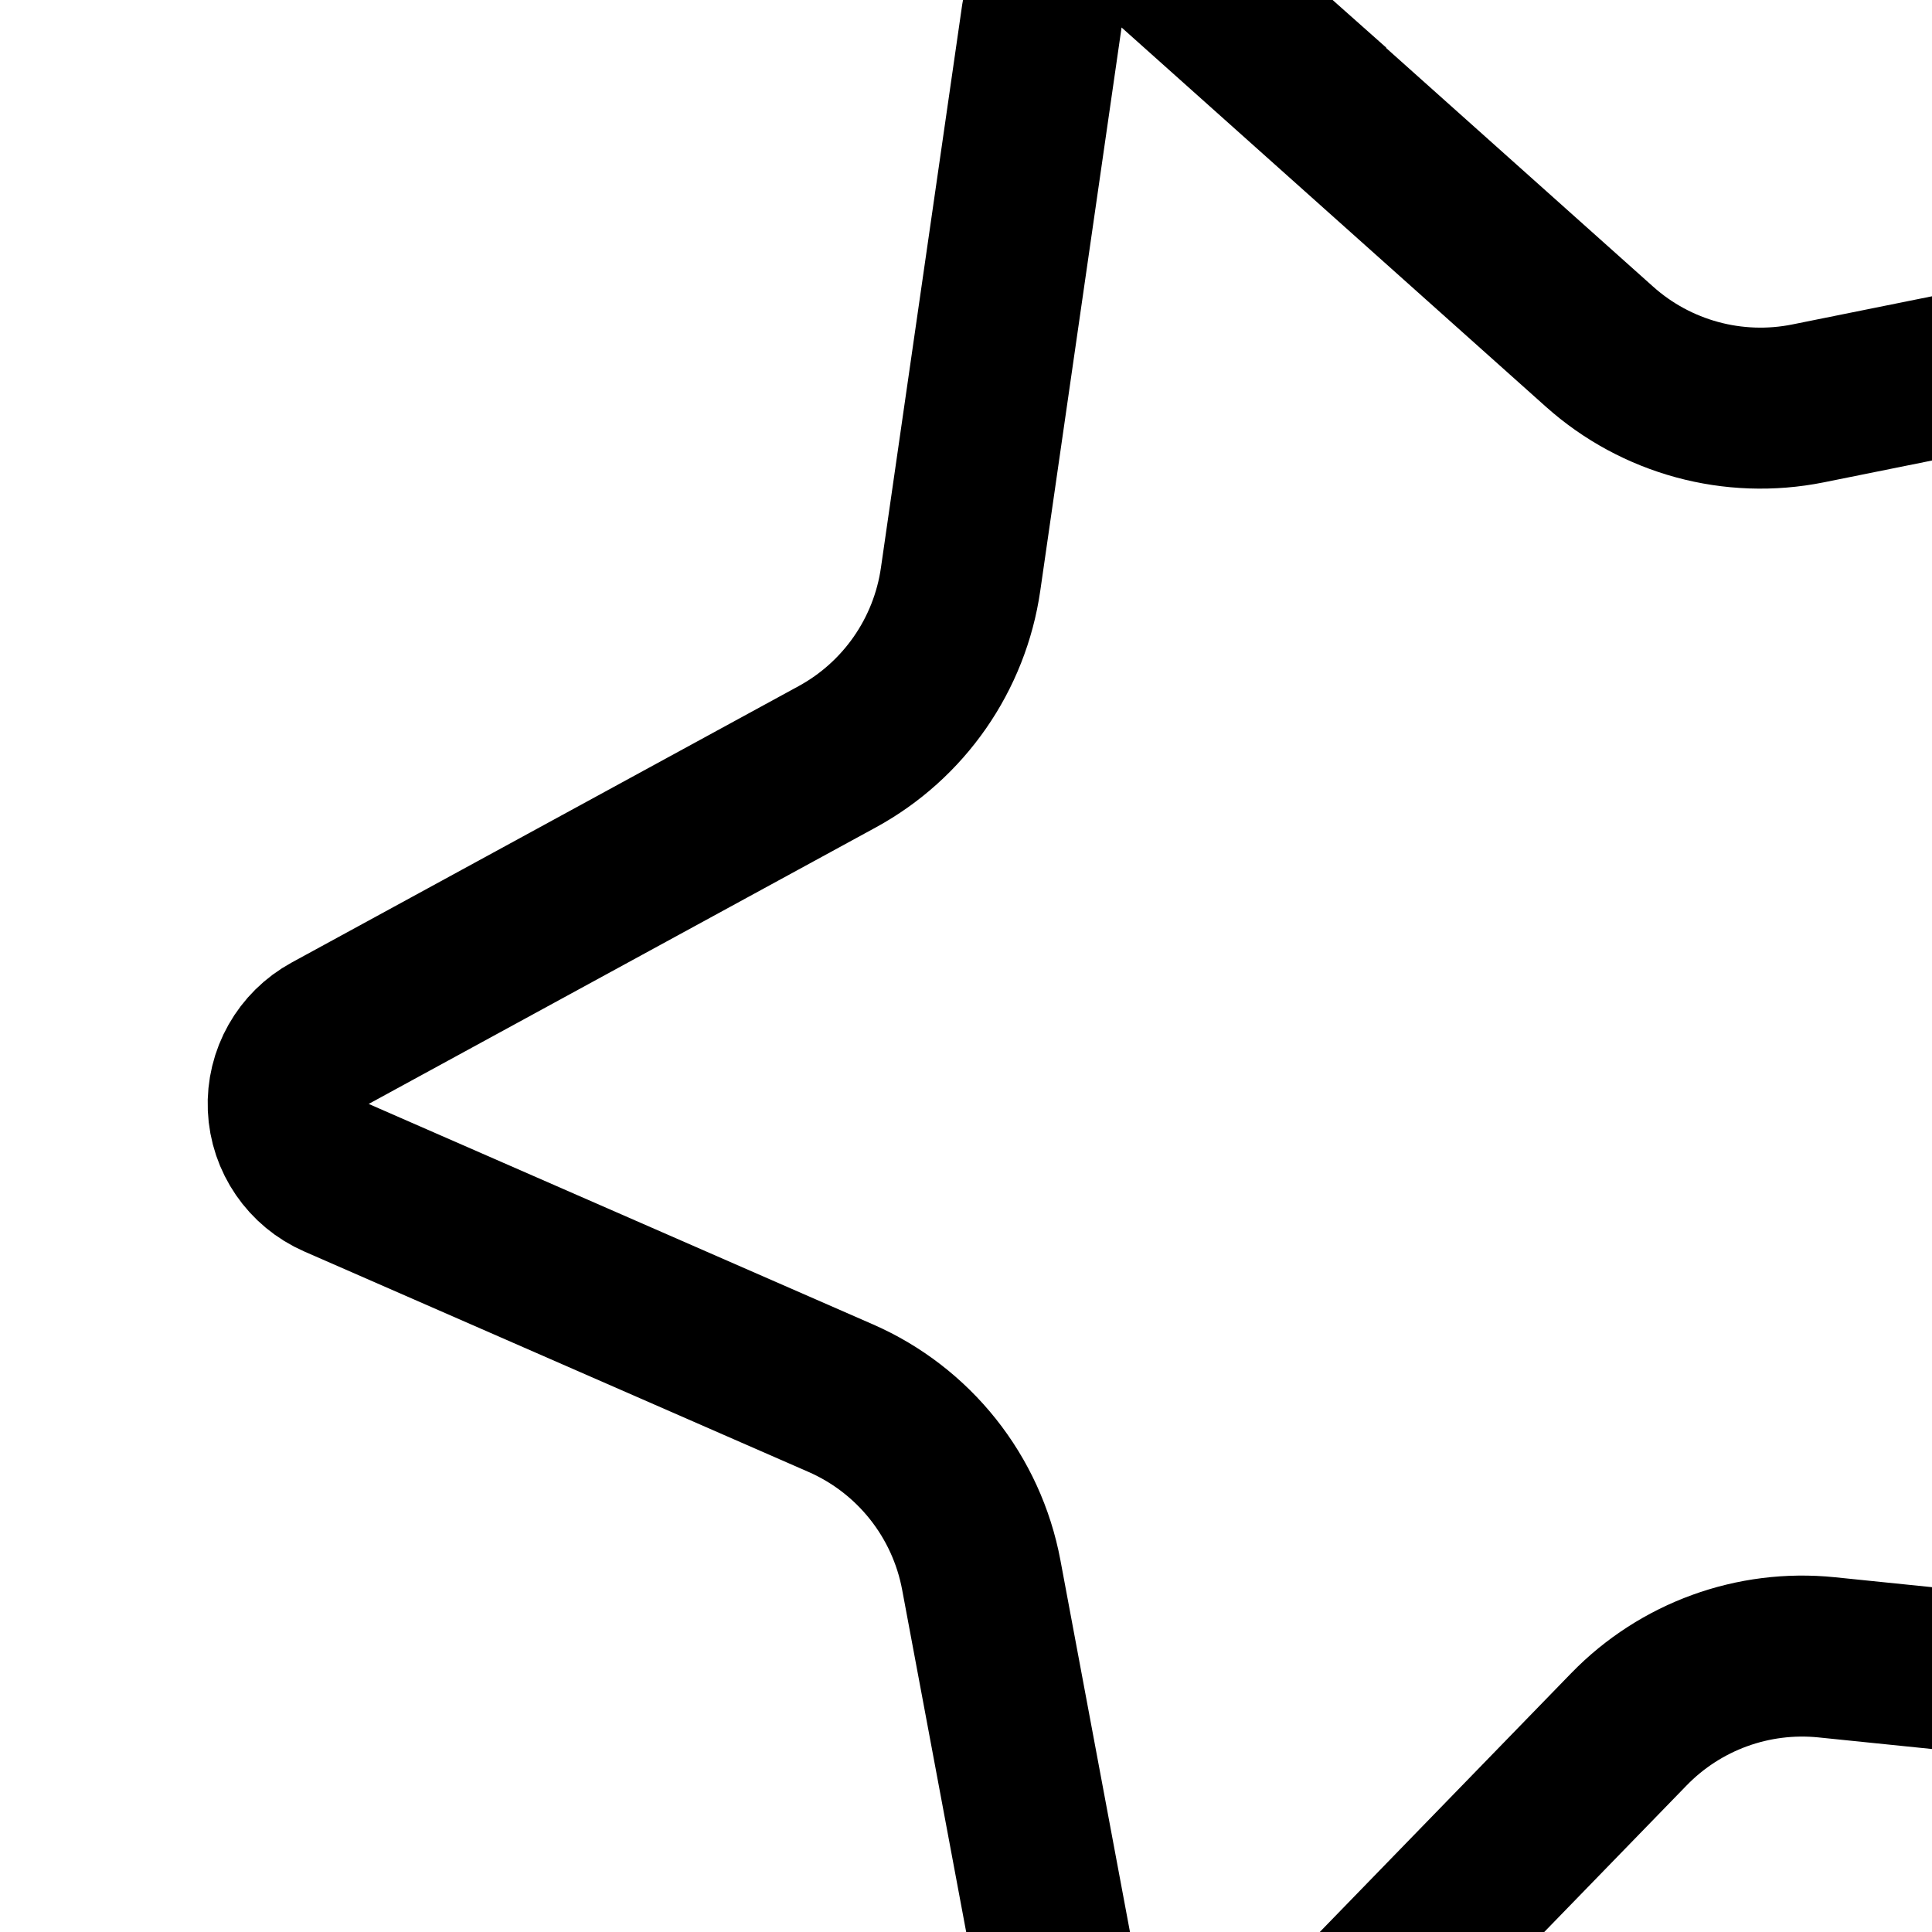
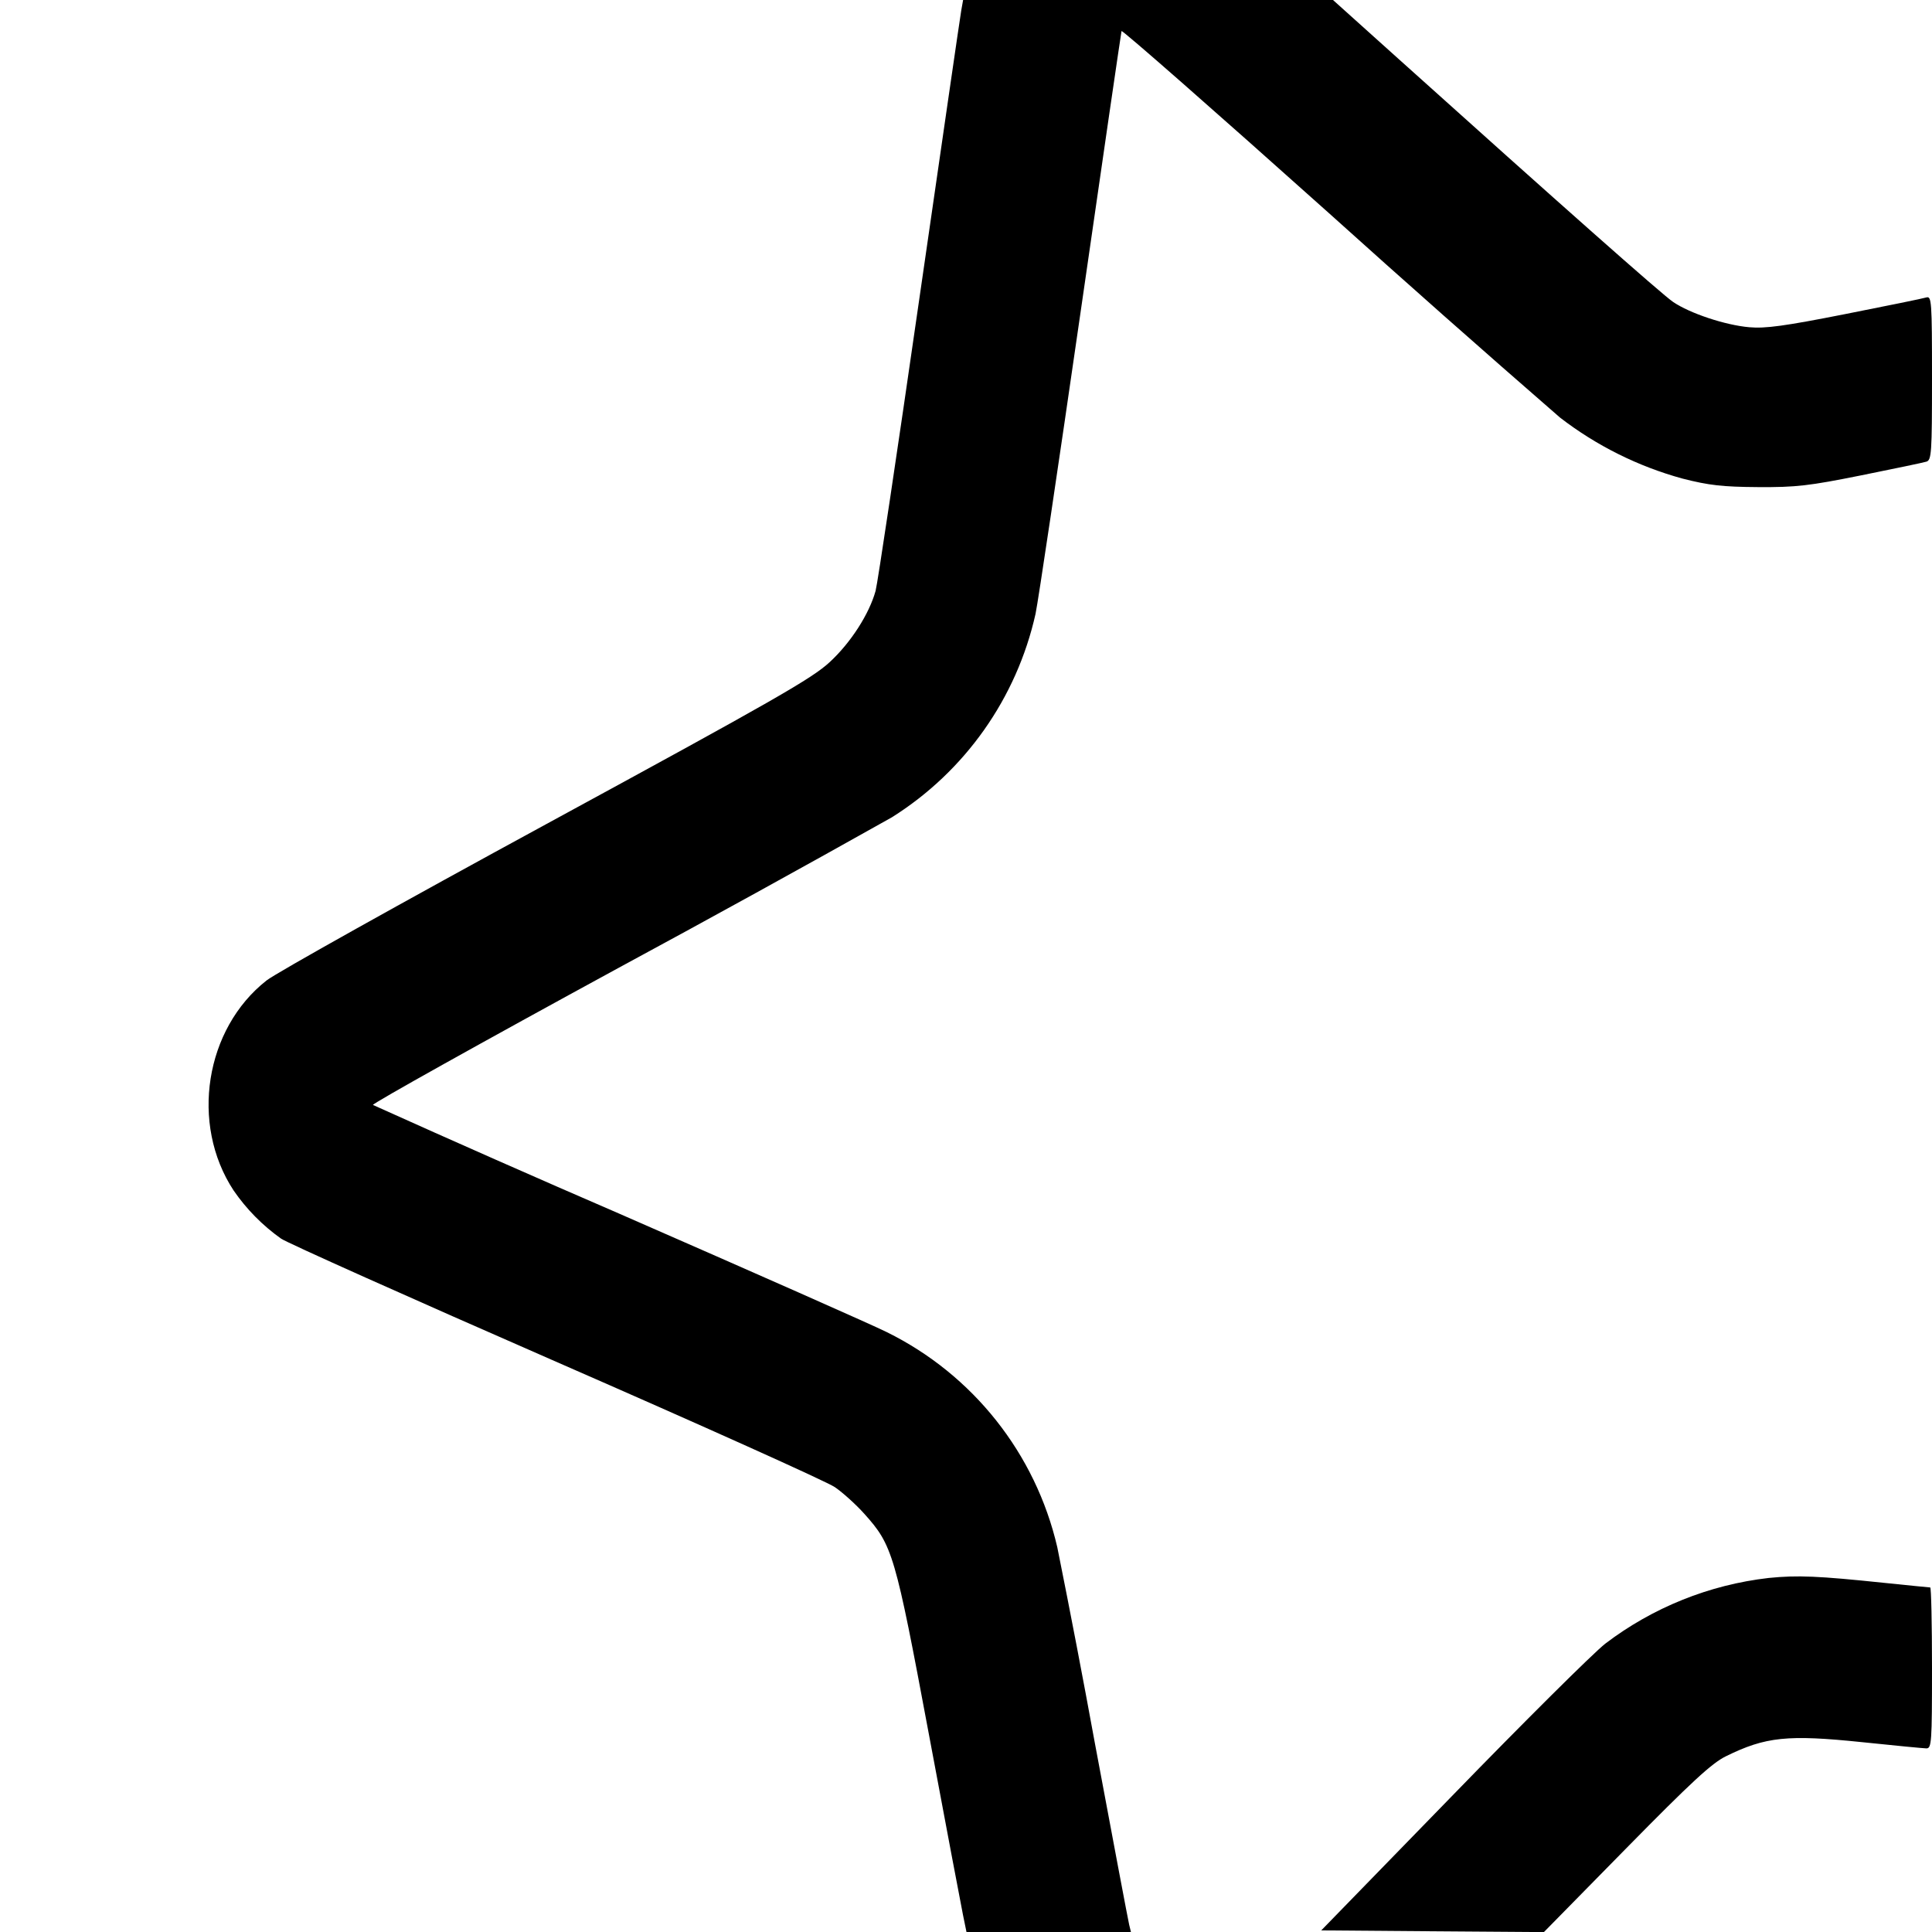
<svg xmlns="http://www.w3.org/2000/svg" width="24" height="24" fill="none">
-   <path stroke="#000" stroke-width="2" d="m14.597-.406 5.272 4.712a3 3 0 0 0 2.592.705l7.032-1.418a1 1 0 0 1 1.093 1.425l-3.038 6.124a3 3 0 0 0 .074 2.807l3.325 5.897a1 1 0 0 1-.973 1.486l-7.282-.744a3 3 0 0 0-2.457.894l-5.1 5.25a1 1 0 0 1-1.7-.512l-1.245-6.654a3 3 0 0 0-1.747-2.198L4.18 14.63a1 1 0 0 1-.078-1.795L10.4 9.401a3 3 0 0 0 1.533-2.206l1.01-6.998a1 1 0 0 1 1.655-.603Z" />
+   <path d="M11.941.13c-.013.072-.247 1.687-.522 3.59-.274 1.903-.518 3.532-.542 3.62-.079.286-.307.642-.569.884-.221.205-.679.467-3.516 2.01-1.793.975-3.36 1.851-3.48 1.945-.766.601-.952 1.783-.411 2.608a2.4 2.4 0 0 0 .591.6c.07.05 1.607.738 3.414 1.528 1.808.79 3.367 1.491 3.465 1.559.098.067.262.215.364.329.354.394.384.495.804 2.741.21 1.12.4 2.13.424 2.246l.043.21h2.043l-.022-.09c-.012-.049-.203-1.062-.425-2.25a141.428 141.428 0 0 0-.468-2.44 3.983 3.983 0 0 0-2.118-2.672c-.156-.079-1.65-.74-3.32-1.47a220.363 220.363 0 0 1-3.063-1.352c-.015-.014 1.36-.782 3.057-1.706a243.25 243.25 0 0 0 3.389-1.867 4.02 4.02 0 0 0 1.785-2.528c.033-.157.284-1.842.559-3.745.274-1.903.504-3.475.509-3.494.006-.019 1.162.996 2.569 2.255a217.349 217.349 0 0 0 2.879 2.547 4.392 4.392 0 0 0 1.52.757c.328.084.497.103.94.106.472.003.633-.016 1.28-.146.407-.082.772-.158.81-.17.064-.019.07-.104.07-1.04 0-.953-.005-1.019-.07-1-.038.012-.493.105-1.01.207-.749.148-.991.181-1.19.163-.298-.026-.737-.172-.946-.314-.14-.095-1.41-1.22-3.413-3.021L16.559 0H11.964l-.023.13m10.03 19.472a4.131 4.131 0 0 0-2.031.817c-.154.122-1.011.973-1.903 1.892l-1.624 1.669 1.383.011 1.383.01 1.02-1.038c.81-.824 1.066-1.061 1.241-1.146.493-.243.767-.271 1.694-.175.399.042.758.076.796.077.065.001.07-.073.07-.999 0-.55-.01-1-.022-1-.012 0-.268-.026-.57-.057-.823-.086-1.076-.097-1.437-.061" fill-rule="evenodd" fill="#000" />
</svg>
